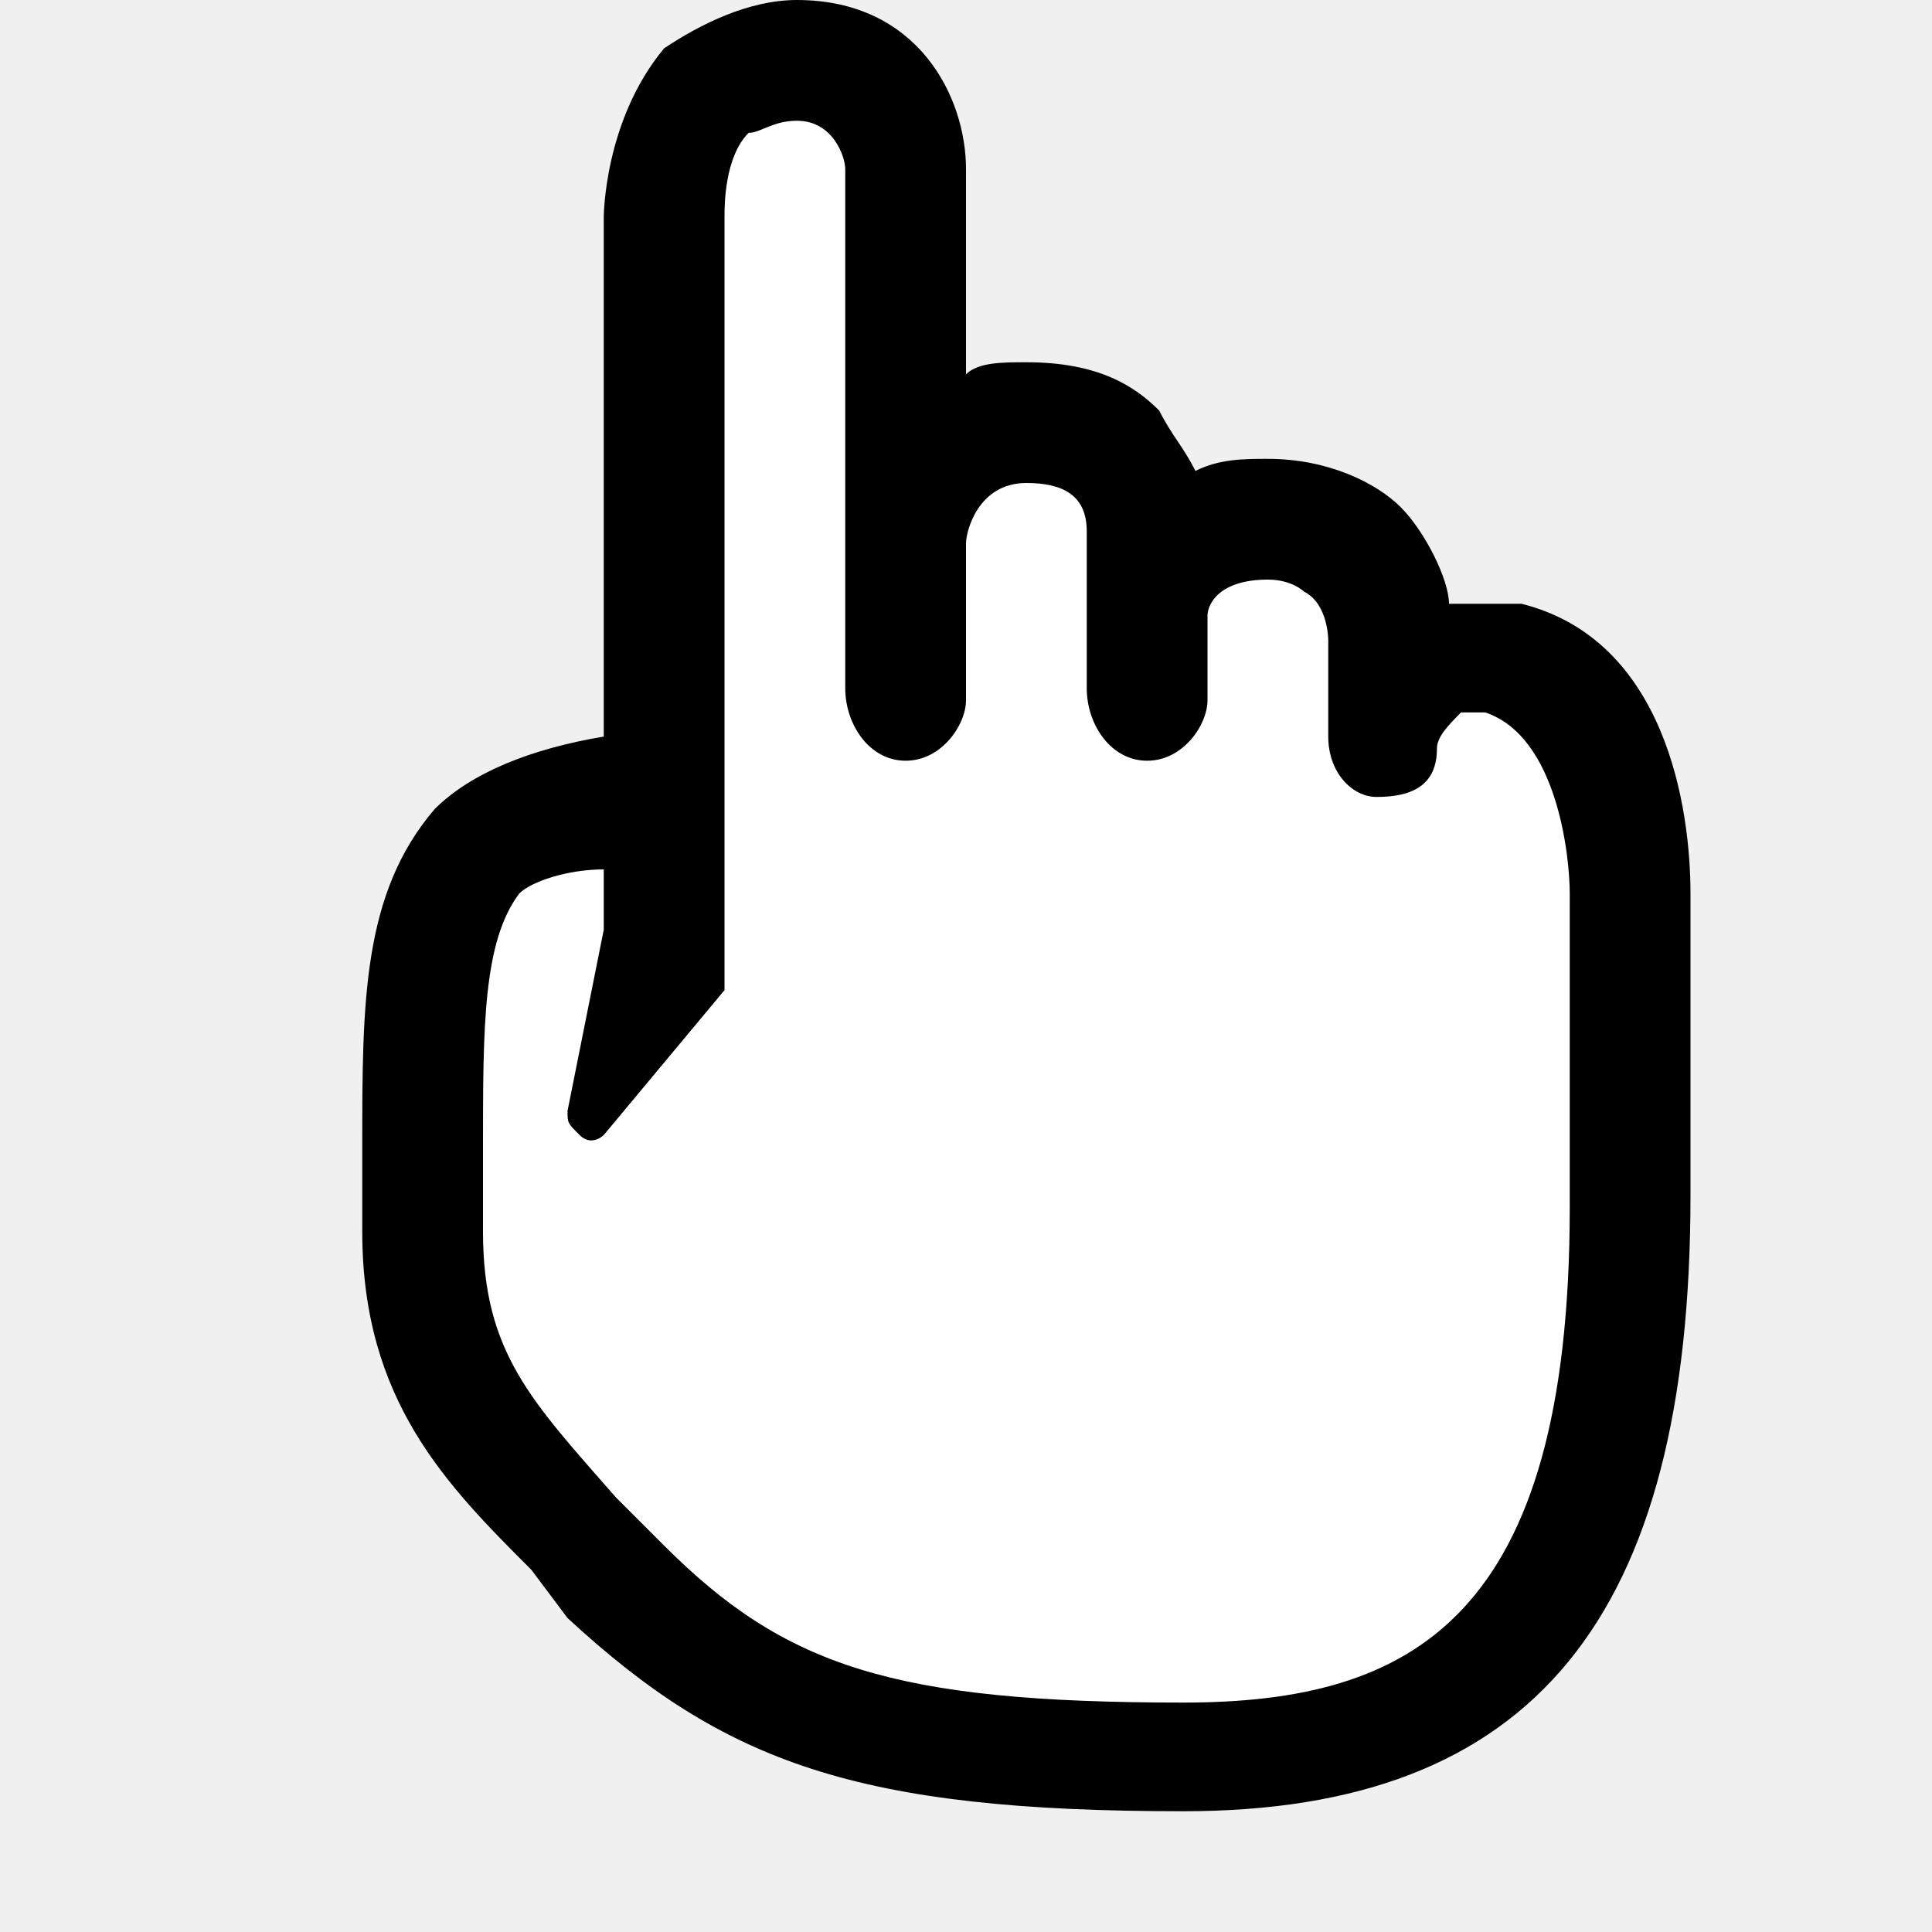
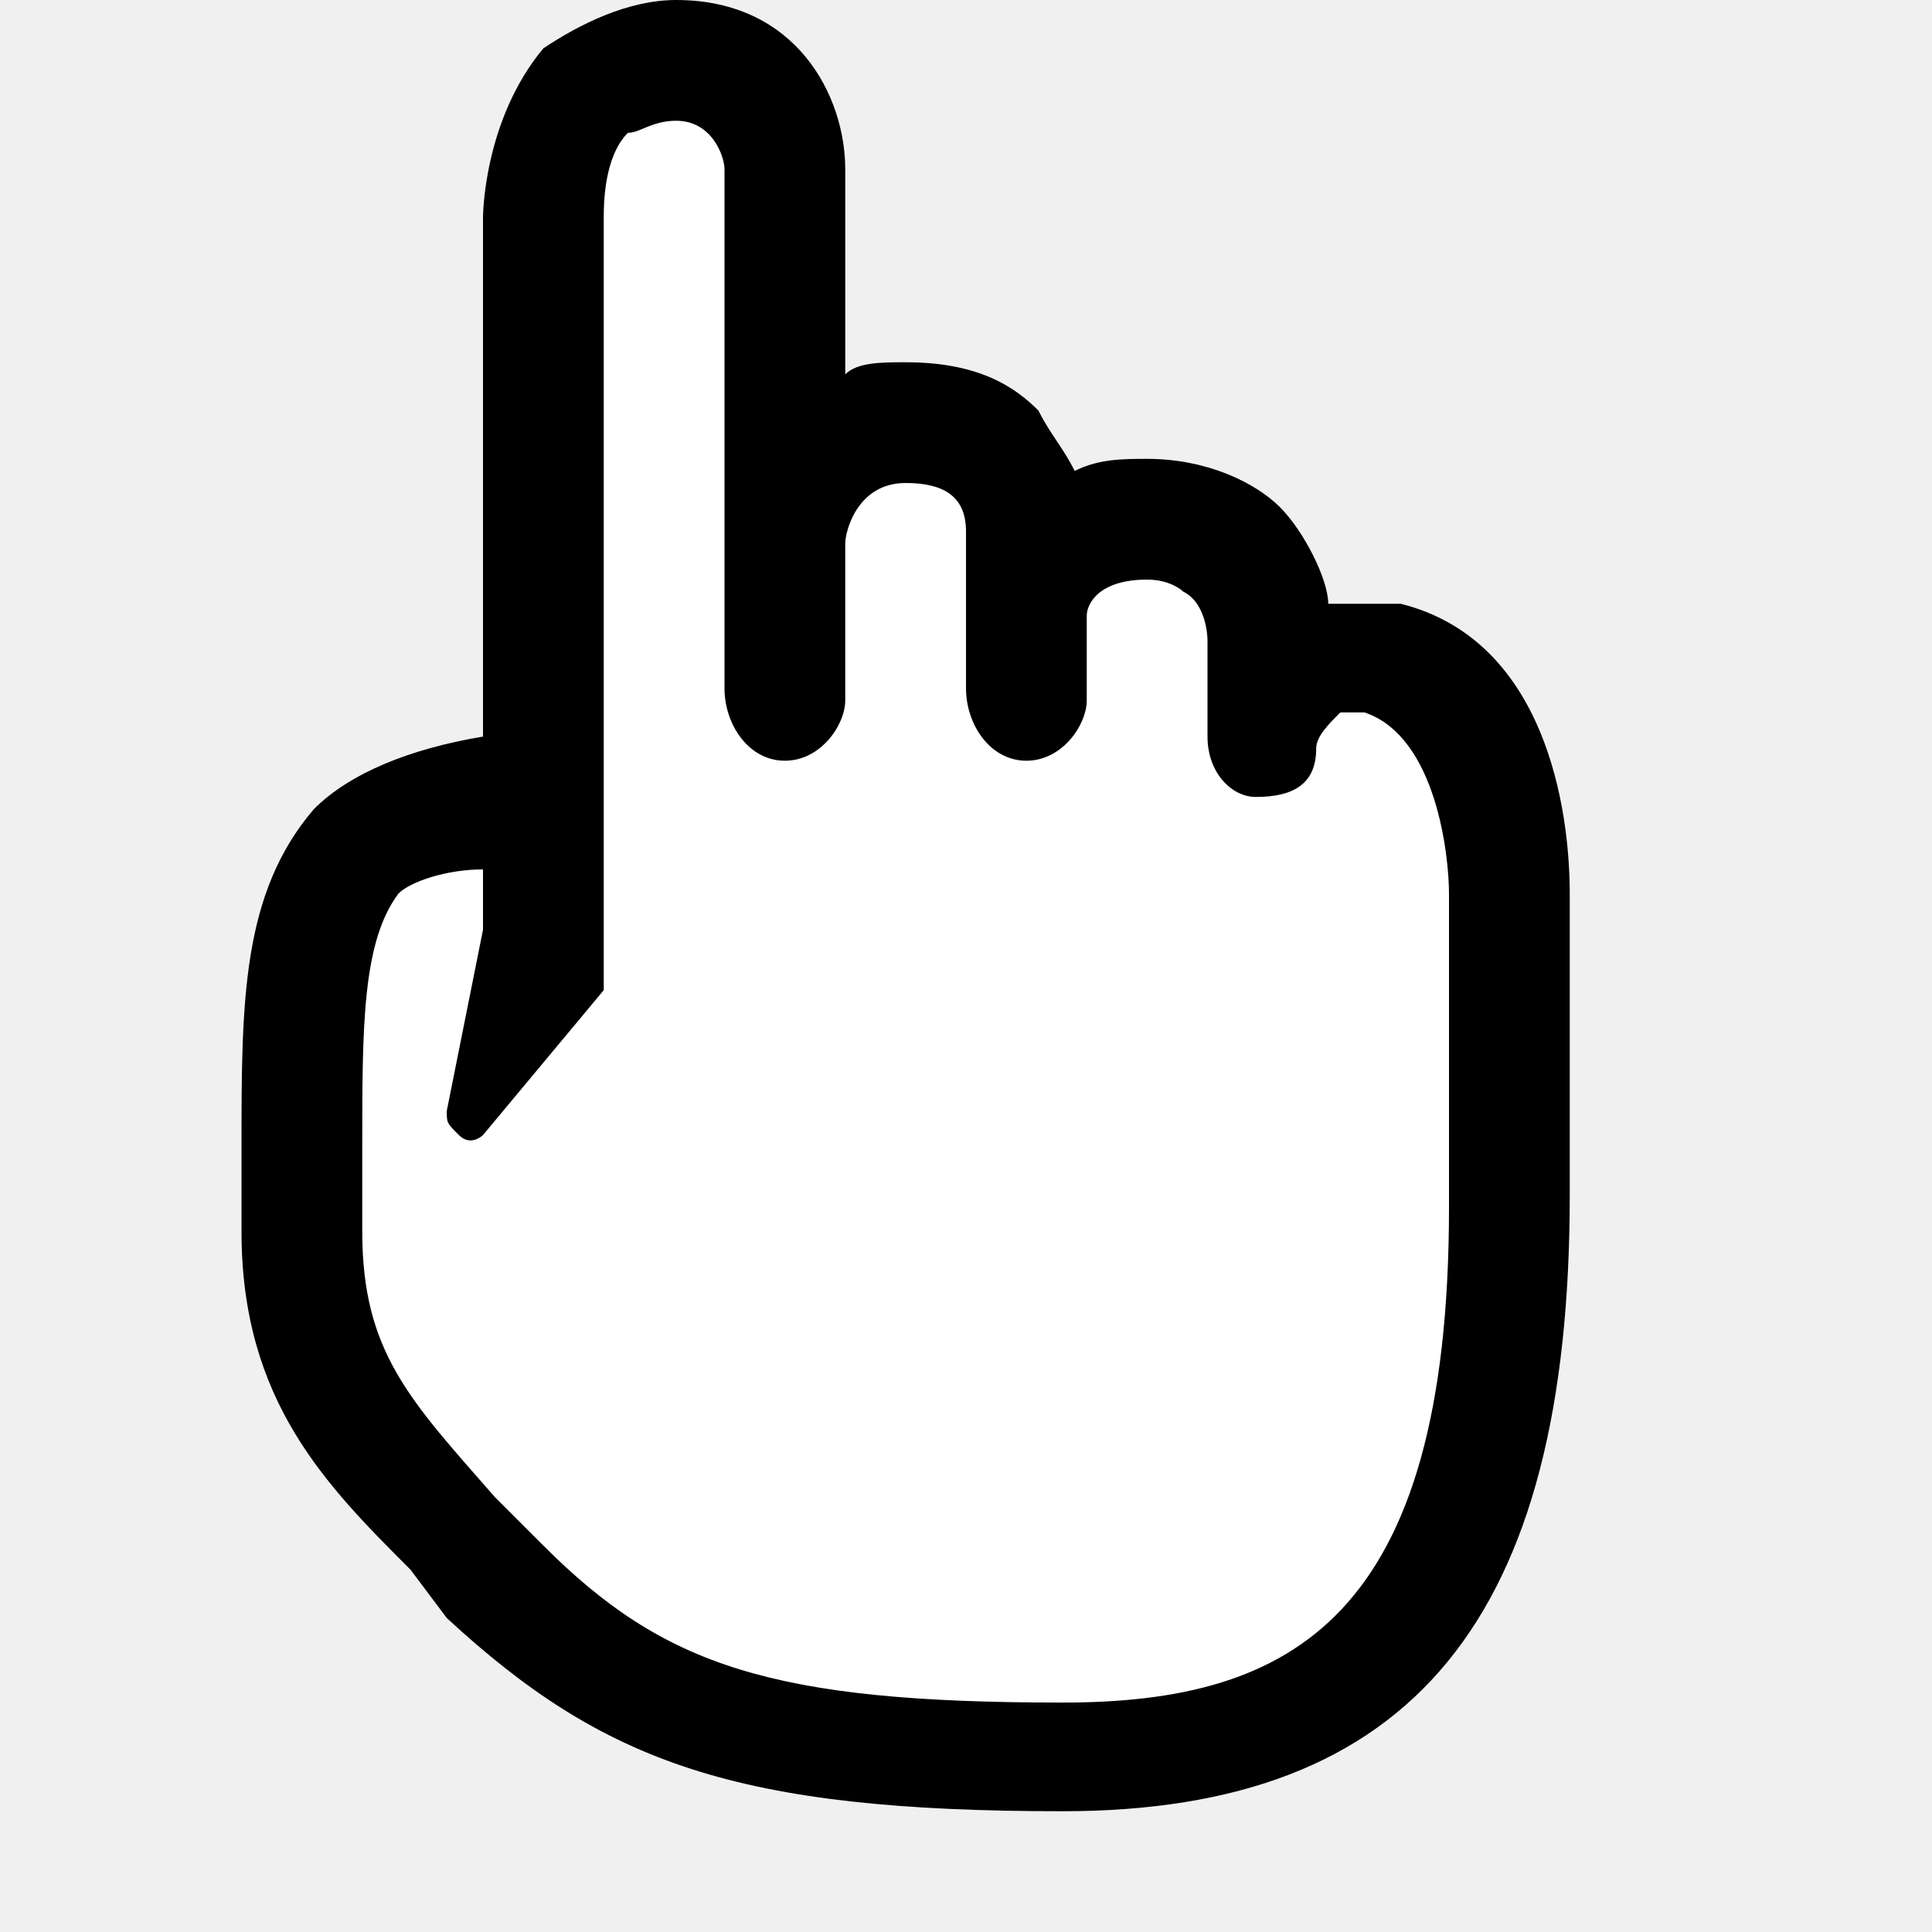
- <svg xmlns="http://www.w3.org/2000/svg" width="24" height="24" viewBox="0 0 24 24" fill="none">
+ <svg xmlns="http://www.w3.org/2000/svg" width="20" height="20" viewBox="0 0 20 20" fill="none">
  <g clip-path="url(#clip0_94_41)">
-     <path d="M18.9 7.5H18C18 7.2 17.7 6.6 17.4 6.3C17.1 6 16.5 5.7 15.75 5.7C15.45 5.7 15.15 5.7 14.85 5.85C14.7 5.55 14.55 5.4 14.4 5.1C14.1 4.8 13.65 4.5 12.75 4.5C12.45 4.5 12.15 4.5 12 4.65V2.1C12 1.2 11.4 0 9.9 0C9.3 0 8.7 0.3 8.25 0.6C7.5 1.5 7.5 2.7 7.5 2.7V9.15C6.6 9.3 5.85 9.6 5.4 10.05C4.5 11.1 4.5 12.45 4.5 14.25V15.3C4.5 17.4 5.55 18.45 6.6 19.5L7.05 20.1C9 21.9 10.65 22.5 14.7 22.5C19.05 22.5 21 20.1 21 14.85V11.1C21 10.05 20.7 7.95 18.9 7.5Z" fill="white" />
-     <path d="M18.9 7.5H18C18 7.2 17.7 6.6 17.4 6.3C17.1 6 16.5 5.7 15.75 5.7C15.45 5.7 15.15 5.7 14.85 5.85C14.7 5.55 14.55 5.4 14.4 5.1C14.1 4.8 13.65 4.5 12.75 4.5C12.45 4.5 12.15 4.5 12 4.65V2.1C12 1.2 11.4 0 9.9 0C9.3 0 8.7 0.3 8.25 0.6C7.5 1.5 7.5 2.7 7.5 2.7V9.15C6.6 9.3 5.85 9.6 5.4 10.05C4.5 11.1 4.5 12.45 4.5 14.25V15.3C4.5 17.4 5.55 18.45 6.6 19.5L7.05 20.1C9 21.9 10.65 22.5 14.7 22.5C19.05 22.5 21 20.1 21 14.85V11.1C21 10.05 20.7 7.95 18.9 7.5ZM19.5 11.1V15C19.5 20.1 17.55 21.15 14.7 21.15C11.1 21.15 9.75 20.7 8.25 19.2L7.65 18.6C6.6 17.4 6 16.8 6 15.3V14.25C6 12.75 6 11.7 6.45 11.1C6.6 10.95 7.05 10.8 7.5 10.8V11.55L7.05 13.8C7.05 13.95 7.05 13.95 7.2 14.1C7.35 14.25 7.5 14.1 7.5 14.1L9 12.3V2.7C9 2.55 9 1.95 9.3 1.65C9.45 1.65 9.6 1.5 9.9 1.5C10.35 1.5 10.5 1.95 10.5 2.1V8.55C10.5 9 10.8 9.45 11.25 9.45C11.7 9.45 12 9 12 8.7V6.75C12 6.6 12.15 6 12.75 6C13.2 6 13.5 6.15 13.5 6.6V8.55C13.5 9 13.8 9.45 14.25 9.45C14.7 9.45 15 9 15 8.7V7.65C15 7.5 15.15 7.2 15.75 7.2C16.05 7.2 16.2 7.35 16.2 7.35C16.5 7.5 16.5 7.95 16.5 7.95V9.15C16.5 9.6 16.8 9.9 17.1 9.9C17.55 9.9 17.85 9.75 17.85 9.3C17.85 9.15 18 9 18.15 8.85H18.45C19.35 9.15 19.5 10.65 19.5 11.1C19.5 10.95 19.5 10.95 19.5 11.1Z" fill="black" />
+     <path d="M14.5 6.25H13.75C13.75 6 13.5 5.5 13.25 5.25C13 5 12.5 4.75 11.875 4.75C11.625 4.75 11.375 4.75 11.125 4.875C11 4.625 10.875 4.5 10.75 4.25C10.5 4 10.125 3.75 9.375 3.75C9.125 3.75 8.875 3.75 8.75 3.875V1.75C8.75 1 8.25 0 7 0C6.5 0 6 0.25 5.625 0.5C5 1.25 5 2.25 5 2.25V7.625C4.25 7.75 3.625 8 3.25 8.375C2.5 9.25 2.5 10.375 2.5 11.875V12.75C2.5 14.5 3.375 15.375 4.25 16.25L4.625 16.75C6.25 18.25 7.625 18.75 11 18.75C14.625 18.75 16.25 16.75 16.25 12.375V9.25C16.25 8.375 16 6.625 14.5 6.25Z" fill="white" />
+     <path d="M14.5 6.25H13.75C13.75 6 13.5 5.5 13.25 5.25C13 5 12.5 4.75 11.875 4.75C11.625 4.75 11.375 4.75 11.125 4.875C11 4.625 10.875 4.5 10.75 4.25C10.5 4 10.125 3.75 9.375 3.75C9.125 3.75 8.875 3.75 8.75 3.875V1.75C8.75 1 8.25 0 7 0C6.5 0 6 0.25 5.625 0.5C5 1.25 5 2.25 5 2.25V7.625C4.25 7.75 3.625 8 3.25 8.375C2.5 9.25 2.5 10.375 2.5 11.875V12.75C2.5 14.5 3.375 15.375 4.25 16.25L4.625 16.75C6.25 18.25 7.625 18.75 11 18.75C14.625 18.75 16.25 16.75 16.25 12.375V9.25C16.25 8.375 16 6.625 14.5 6.25ZM15 9.25V12.5C15 16.75 13.375 17.625 11 17.625C8 17.625 6.875 17.25 5.625 16L5.125 15.5C4.25 14.5 3.75 14 3.75 12.75V11.875C3.75 10.625 3.75 9.75 4.125 9.25C4.25 9.125 4.625 9 5 9V9.625L4.625 11.5C4.625 11.625 4.625 11.625 4.75 11.75C4.875 11.875 5 11.75 5 11.75L6.25 10.25V2.25C6.25 2.125 6.25 1.625 6.5 1.375C6.625 1.375 6.75 1.25 7 1.25C7.375 1.25 7.5 1.625 7.5 1.75V7.125C7.5 7.5 7.75 7.875 8.125 7.875C8.5 7.875 8.75 7.5 8.75 7.25V5.625C8.75 5.5 8.875 5 9.375 5C9.75 5 10 5.125 10 5.5V7.125C10 7.5 10.25 7.875 10.625 7.875C11 7.875 11.25 7.5 11.25 7.25V6.375C11.25 6.25 11.375 6 11.875 6C12.125 6 12.25 6.125 12.25 6.125C12.5 6.25 12.5 6.625 12.5 6.625V7.625C12.5 8 12.75 8.25 13 8.25C13.375 8.25 13.625 8.125 13.625 7.75C13.625 7.625 13.75 7.5 13.875 7.375H14.125C14.875 7.625 15 8.875 15 9.25C15 9.125 15 9.125 15 9.25Z" fill="black" />
  </g>
  <defs>
    <clipPath id="clip0_94_41">
-       <rect width="24" height="24" fill="white" />
+       <rect width="20" height="20" fill="white" />
    </clipPath>
  </defs>
</svg>
